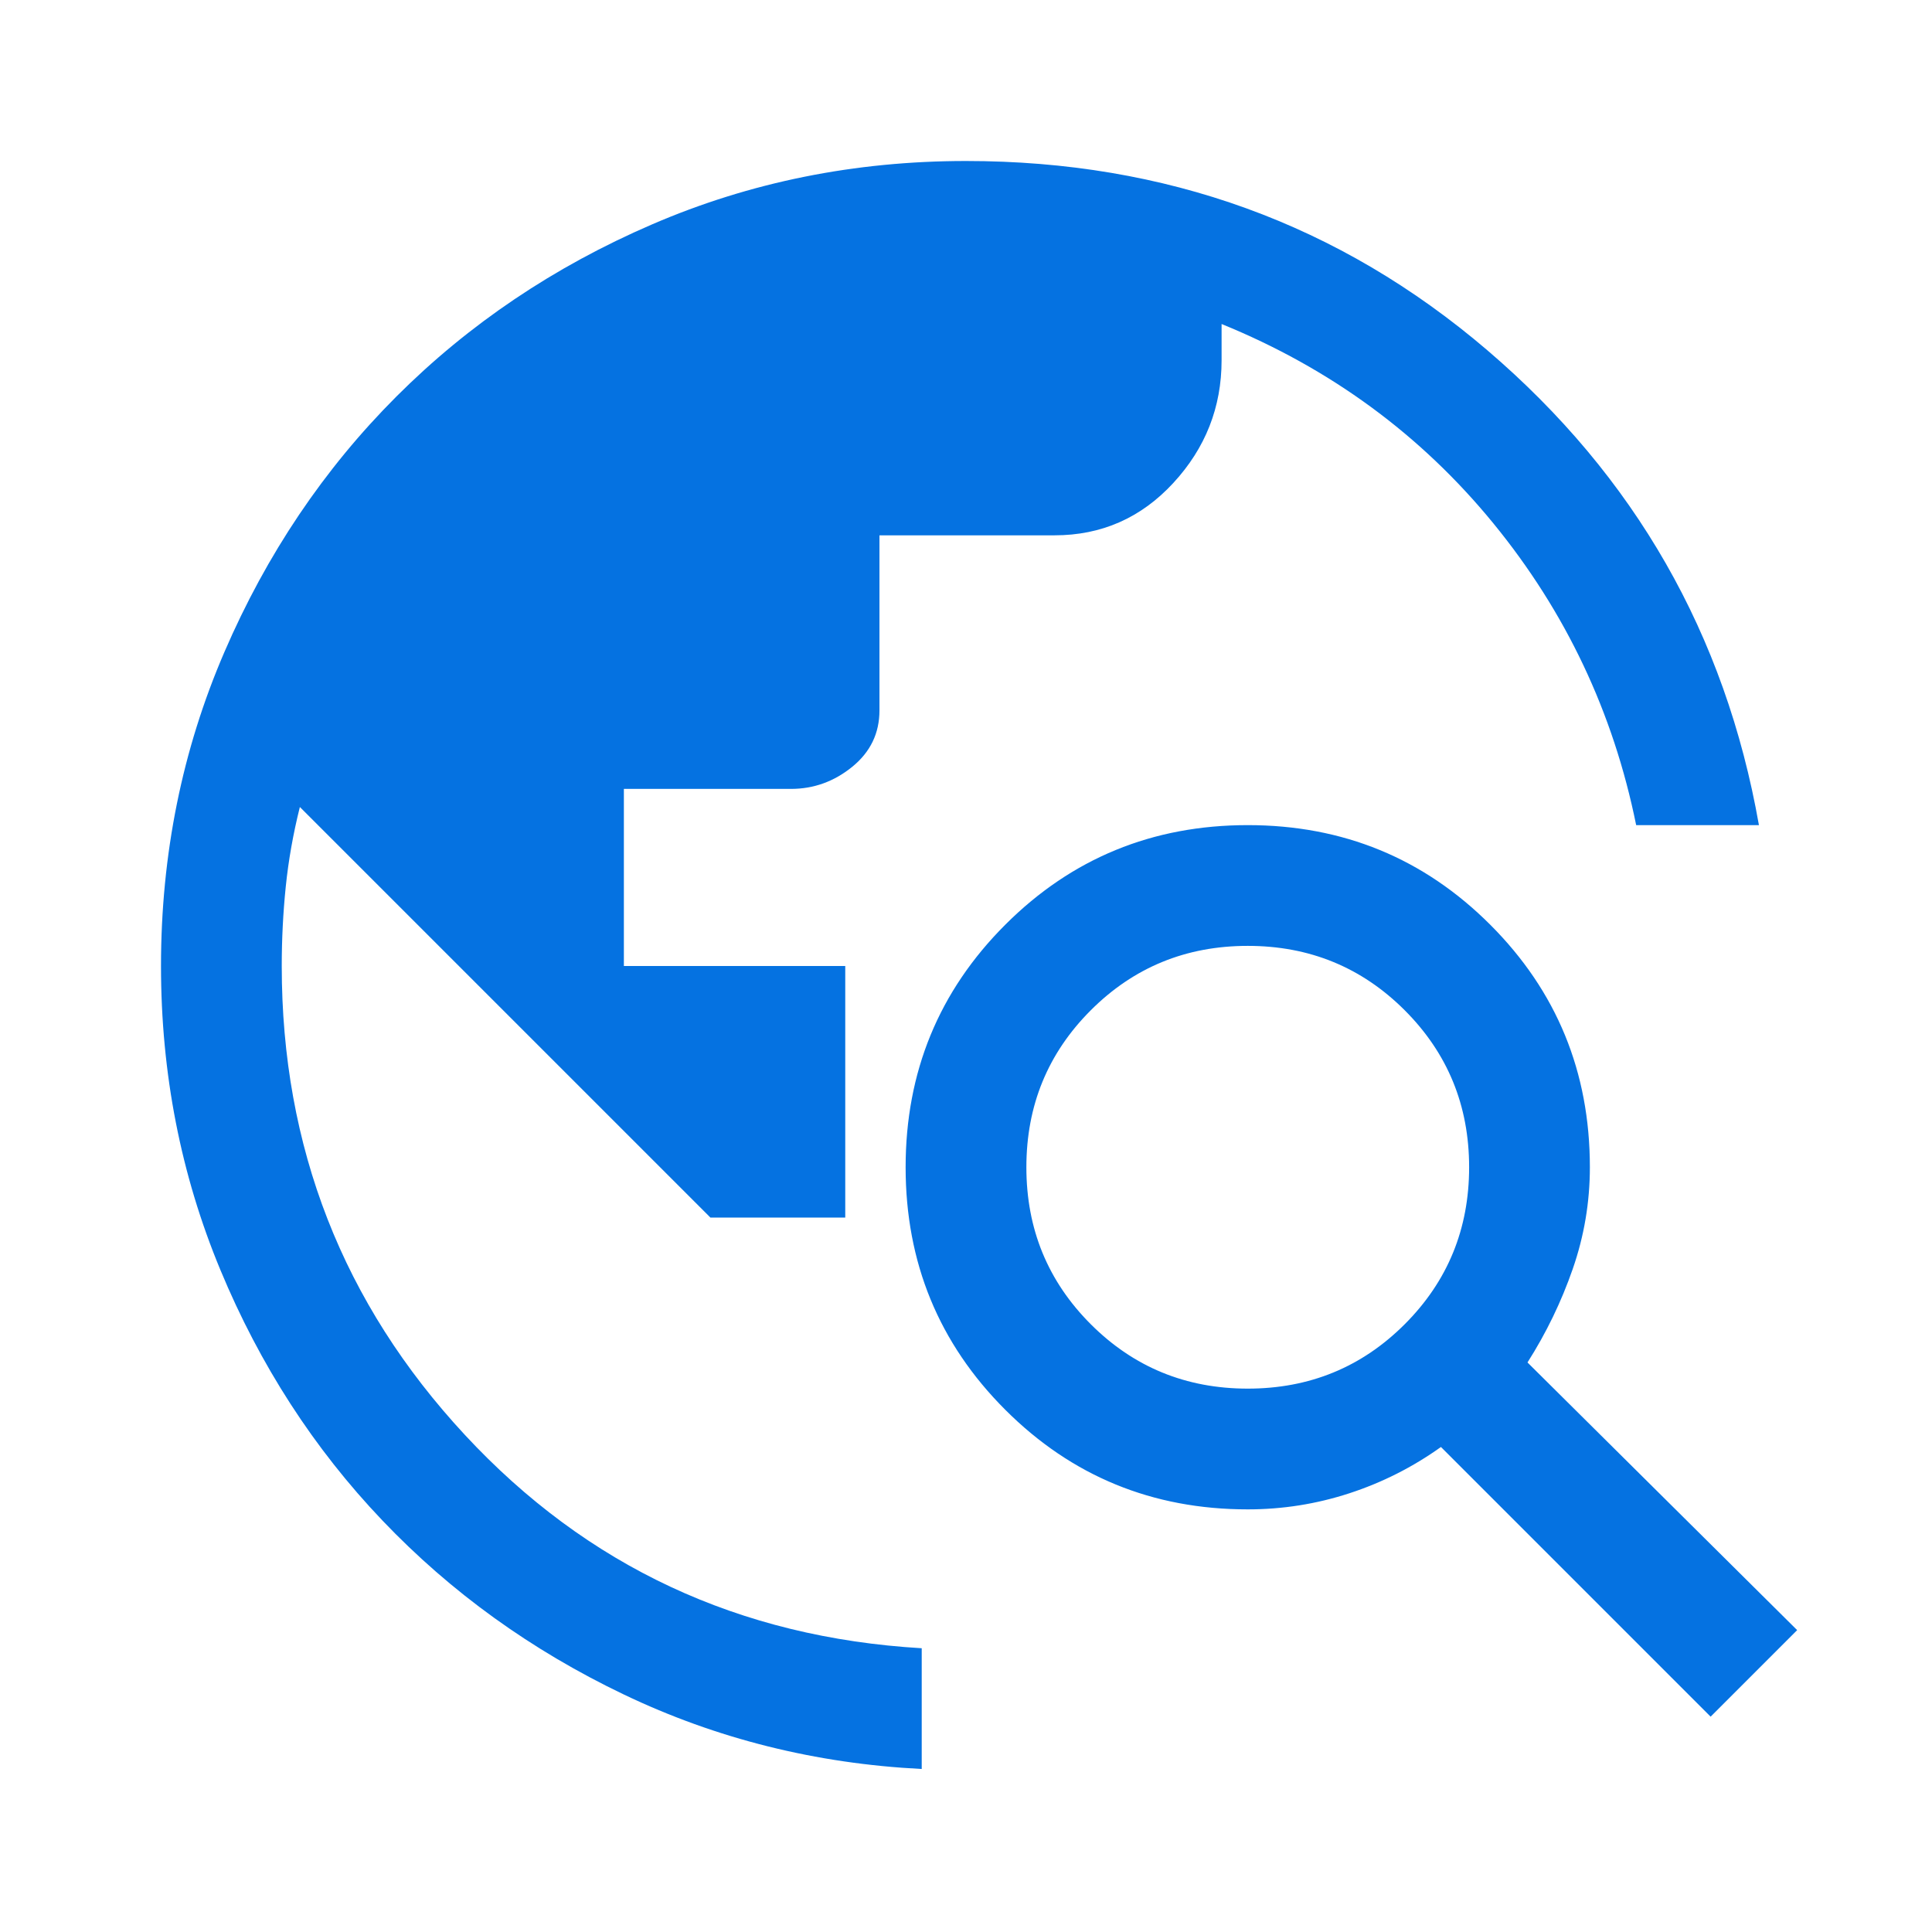
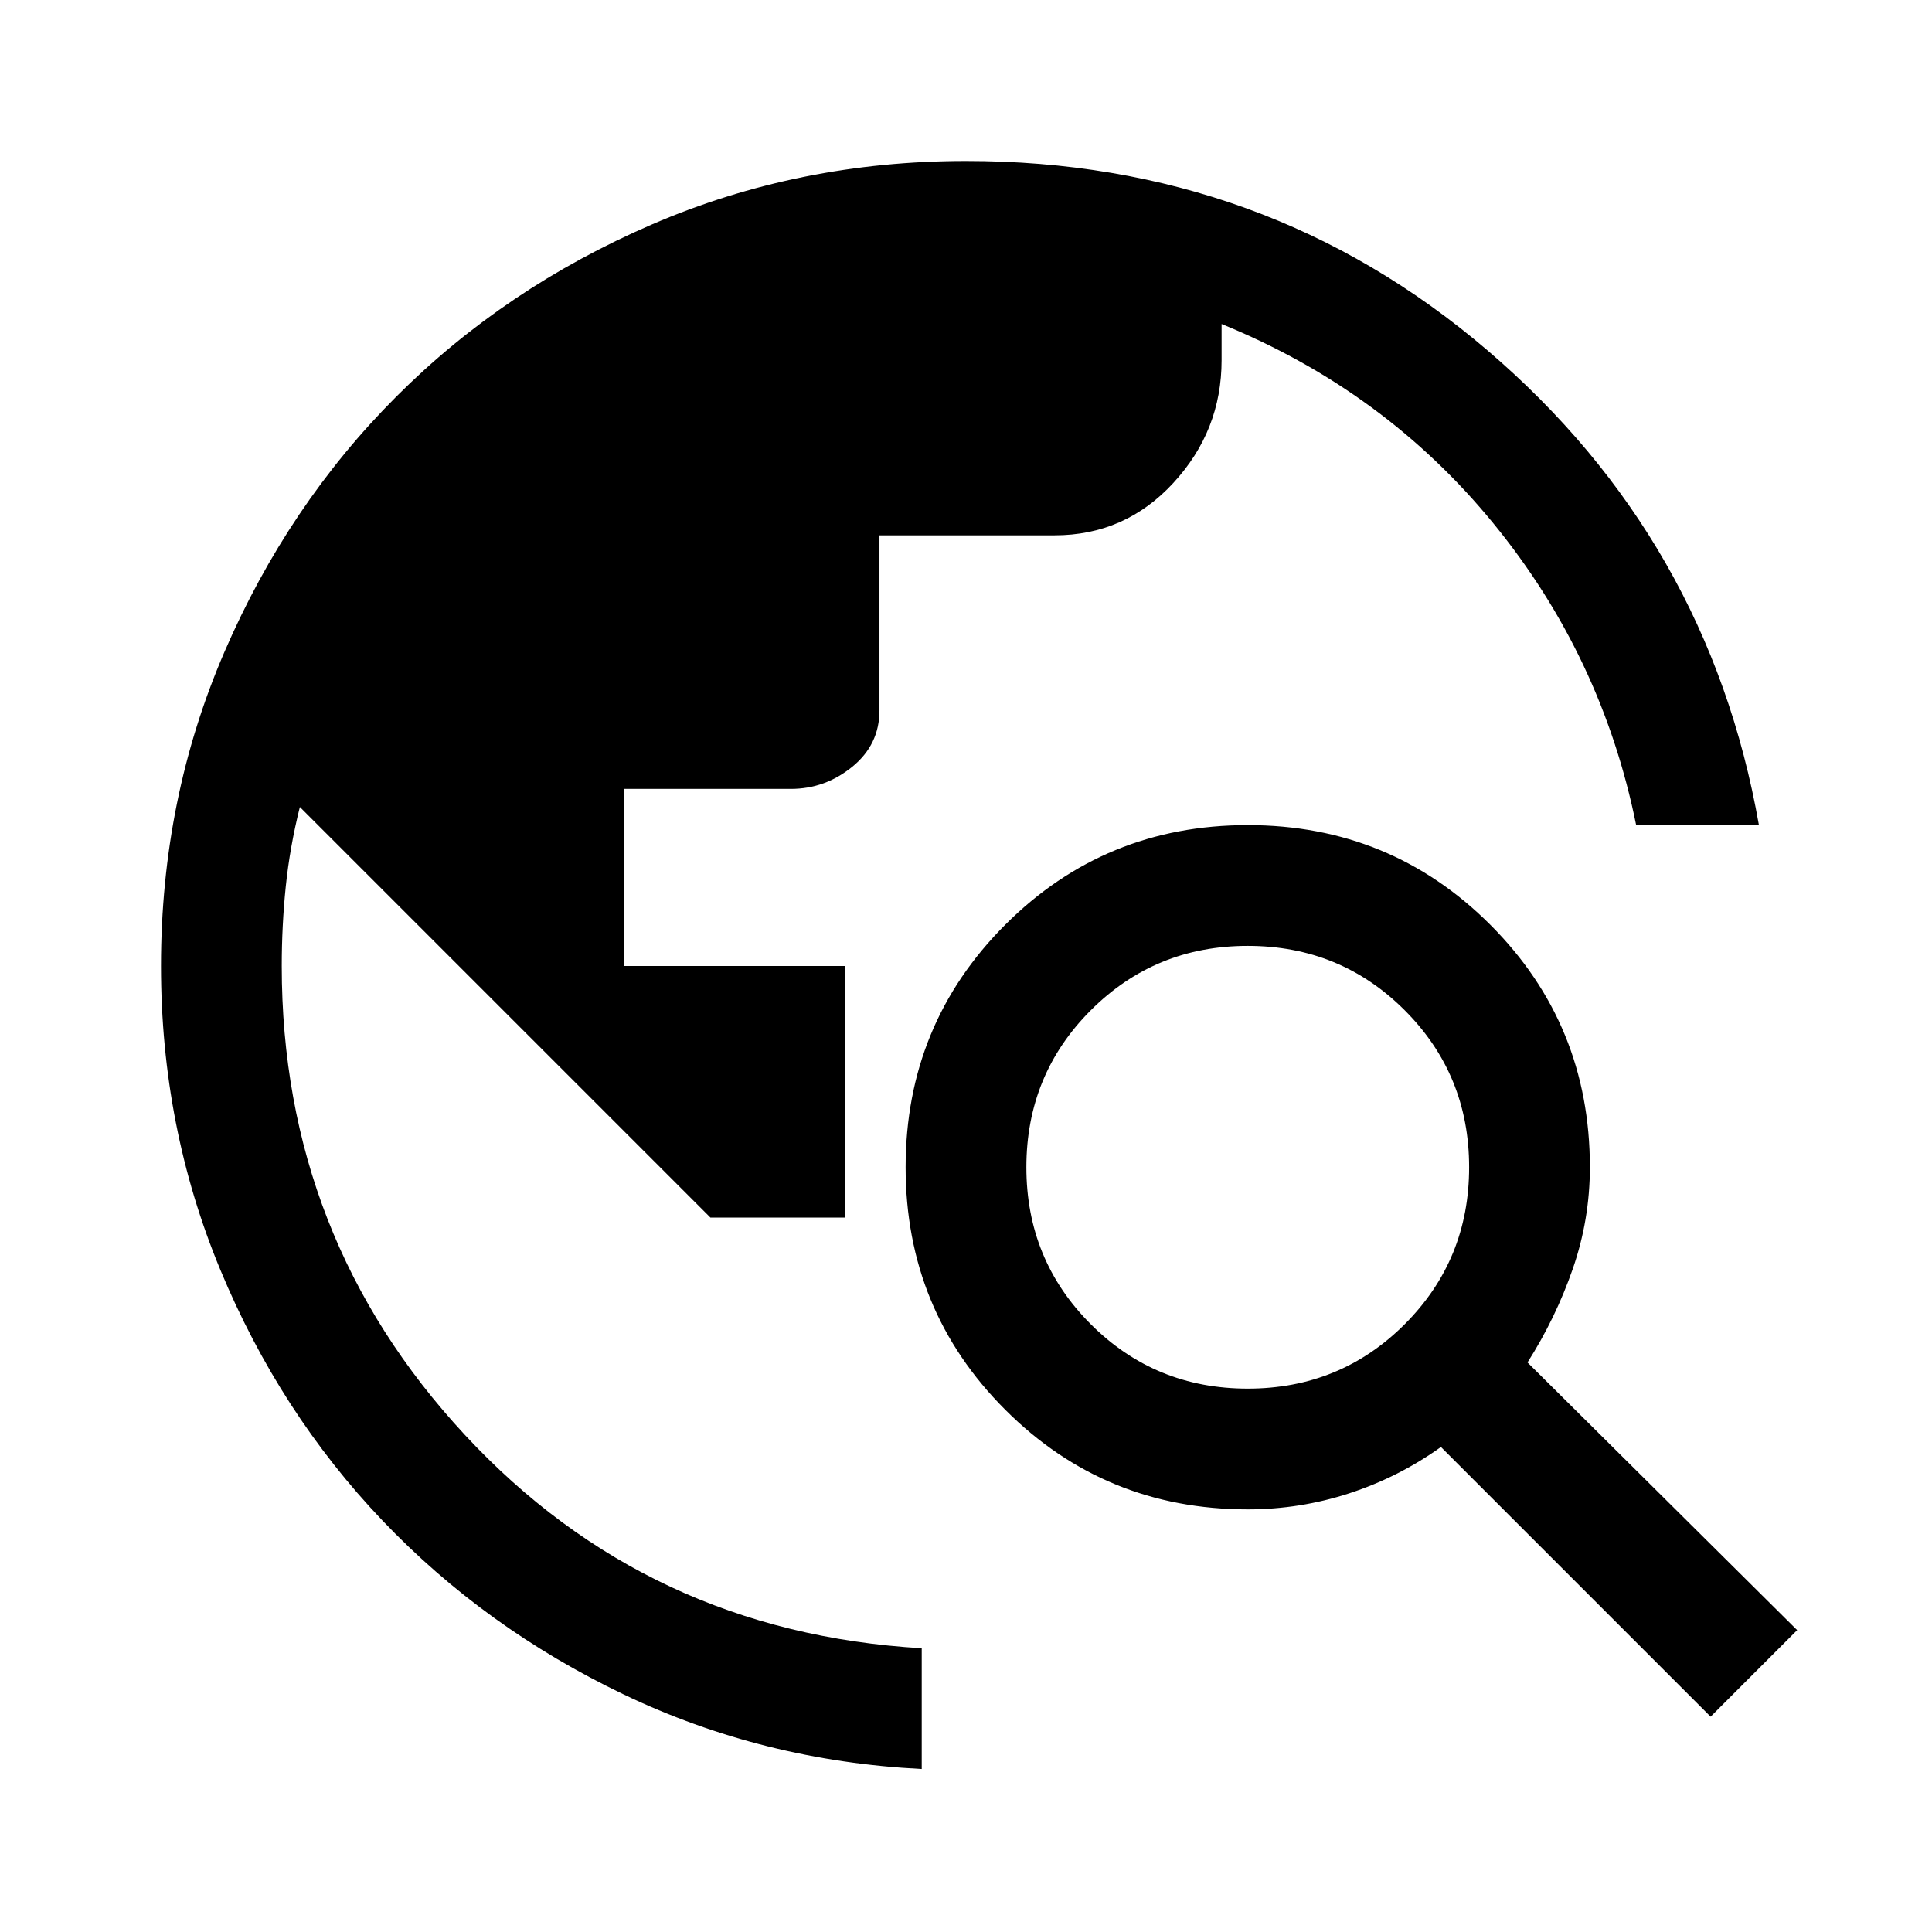
<svg xmlns="http://www.w3.org/2000/svg" x="0px" y="0px" viewBox="0 0 48 48" style="enable-background:new 0 0 48 48;" xml:space="preserve">
-   <path style="fill:#0572e1;" d="M22.9 43.95Q18.95 43.75 15.5 42.1Q12.05 40.45 9.5 37.775Q6.95 35.1 5.475 31.55Q4 28 4 24Q4 19.85 5.575 16.2Q7.15 12.55 9.85 9.85Q12.55 7.15 16.2 5.575Q19.85 4 24 4Q31.45 4 36.95 8.7Q42.45 13.4 43.7 20.5H40.65Q39.8 16.3 37.1 13Q34.4 9.7 30.35 8.05V8.95Q30.35 10.7 29.15 12Q27.95 13.3 26.2 13.3H21.85V17.65Q21.85 18.5 21.175 19.05Q20.5 19.6 19.65 19.6H15.5V24H21V30.25H17.65L7.45 20.05Q7.2 21.05 7.1 22.025Q7 23 7 24Q7 30.75 11.55 35.65Q16.1 40.55 22.9 40.95ZM42.5 42.65 35.8 35.95Q34.75 36.7 33.525 37.1Q32.3 37.5 31 37.5Q27.45 37.5 24.975 35.025Q22.5 32.55 22.5 29Q22.5 25.45 24.975 22.975Q27.45 20.5 31 20.5Q34.55 20.5 37.025 22.975Q39.5 25.45 39.5 29Q39.5 30.3 39.075 31.525Q38.65 32.75 37.95 33.85L44.65 40.5ZM31 34.5Q33.3 34.5 34.9 32.9Q36.5 31.3 36.5 29Q36.5 26.7 34.9 25.1Q33.3 23.5 31 23.5Q28.7 23.5 27.1 25.1Q25.5 26.7 25.5 29Q25.5 31.3 27.1 32.9Q28.7 34.5 31 34.5Z" />
+   <path d="M22.9 43.95Q18.95 43.75 15.5 42.1Q12.05 40.45 9.5 37.775Q6.95 35.1 5.475 31.55Q4 28 4 24Q4 19.85 5.575 16.2Q7.15 12.55 9.85 9.85Q12.55 7.15 16.2 5.575Q19.85 4 24 4Q31.45 4 36.95 8.7Q42.45 13.4 43.7 20.5H40.65Q39.8 16.3 37.1 13Q34.4 9.7 30.35 8.05V8.95Q30.35 10.7 29.15 12Q27.95 13.3 26.2 13.3H21.85V17.65Q21.85 18.5 21.175 19.05Q20.5 19.6 19.65 19.6H15.5V24H21V30.25H17.65L7.45 20.05Q7.2 21.05 7.1 22.025Q7 23 7 24Q7 30.75 11.55 35.65Q16.1 40.55 22.9 40.95ZM42.5 42.65 35.8 35.95Q34.75 36.7 33.525 37.1Q32.3 37.5 31 37.5Q27.45 37.5 24.975 35.025Q22.5 32.55 22.5 29Q22.5 25.45 24.975 22.975Q27.45 20.5 31 20.5Q34.55 20.5 37.025 22.975Q39.5 25.45 39.5 29Q39.5 30.3 39.075 31.525Q38.65 32.75 37.95 33.85L44.65 40.5ZM31 34.5Q33.3 34.5 34.9 32.9Q36.5 31.3 36.5 29Q36.5 26.7 34.9 25.1Q33.3 23.5 31 23.5Q28.7 23.5 27.1 25.1Q25.5 26.7 25.5 29Q25.5 31.3 27.1 32.9Q28.7 34.5 31 34.5Z" />
</svg>
